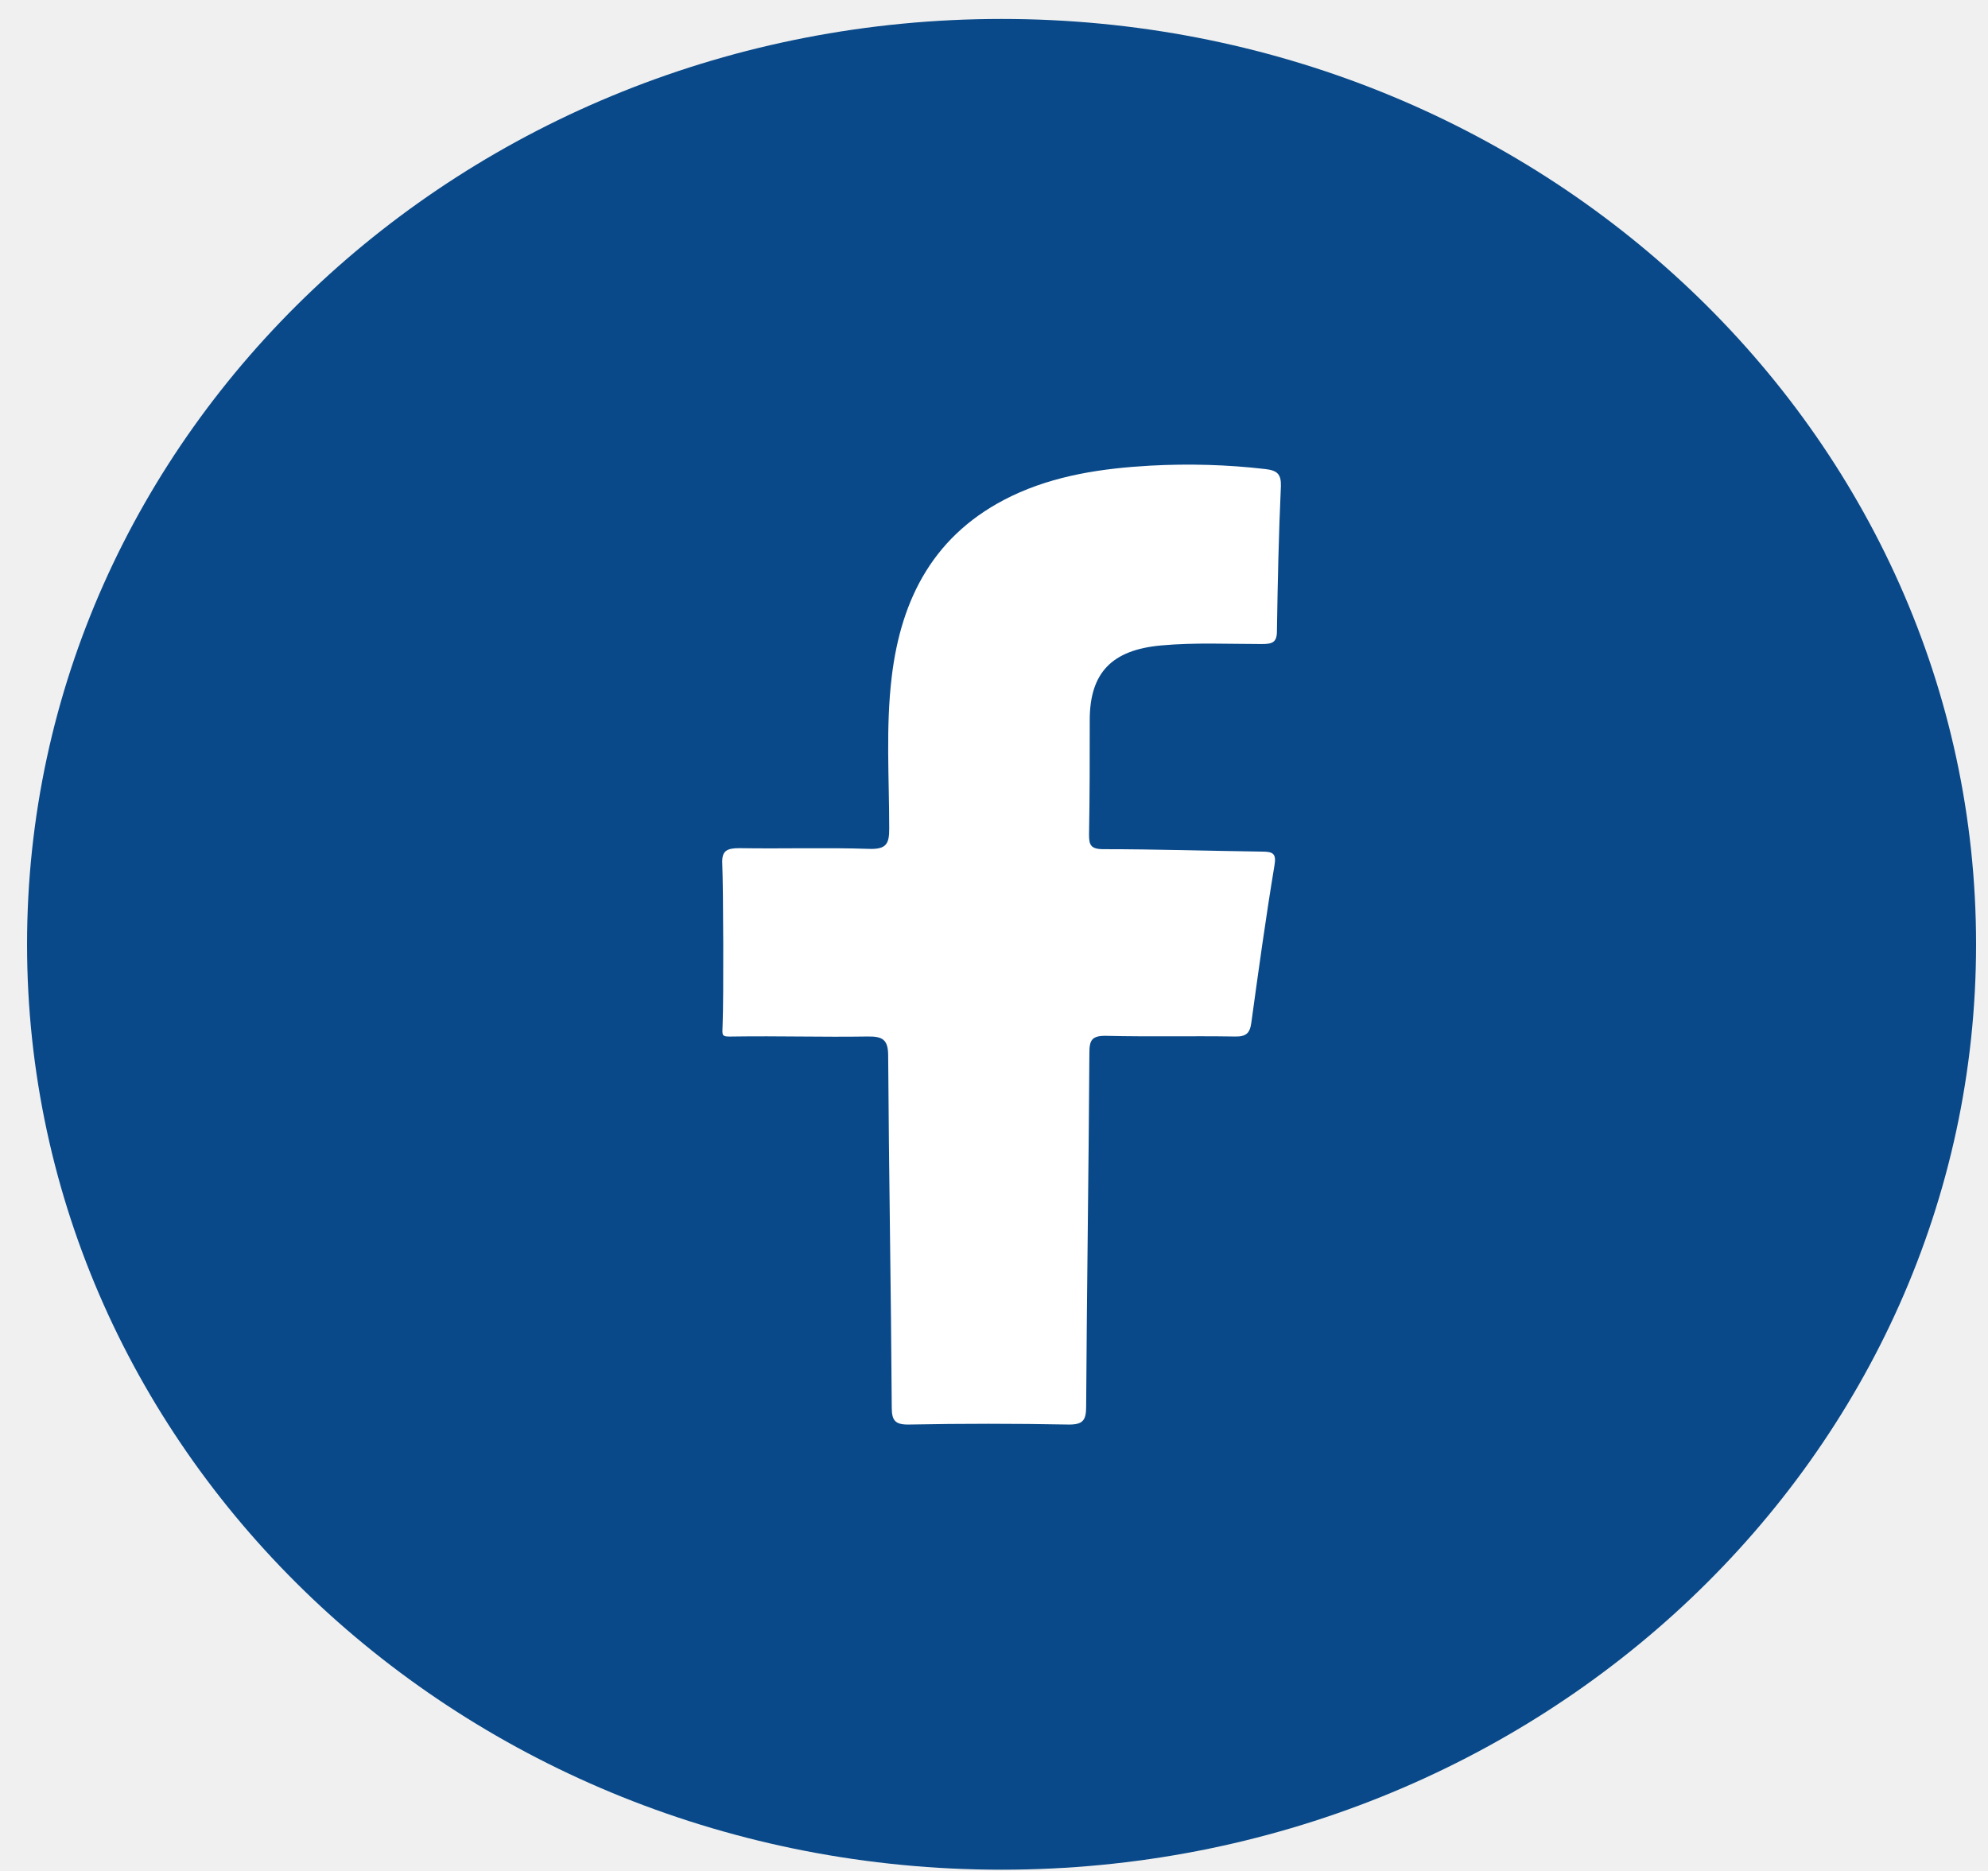
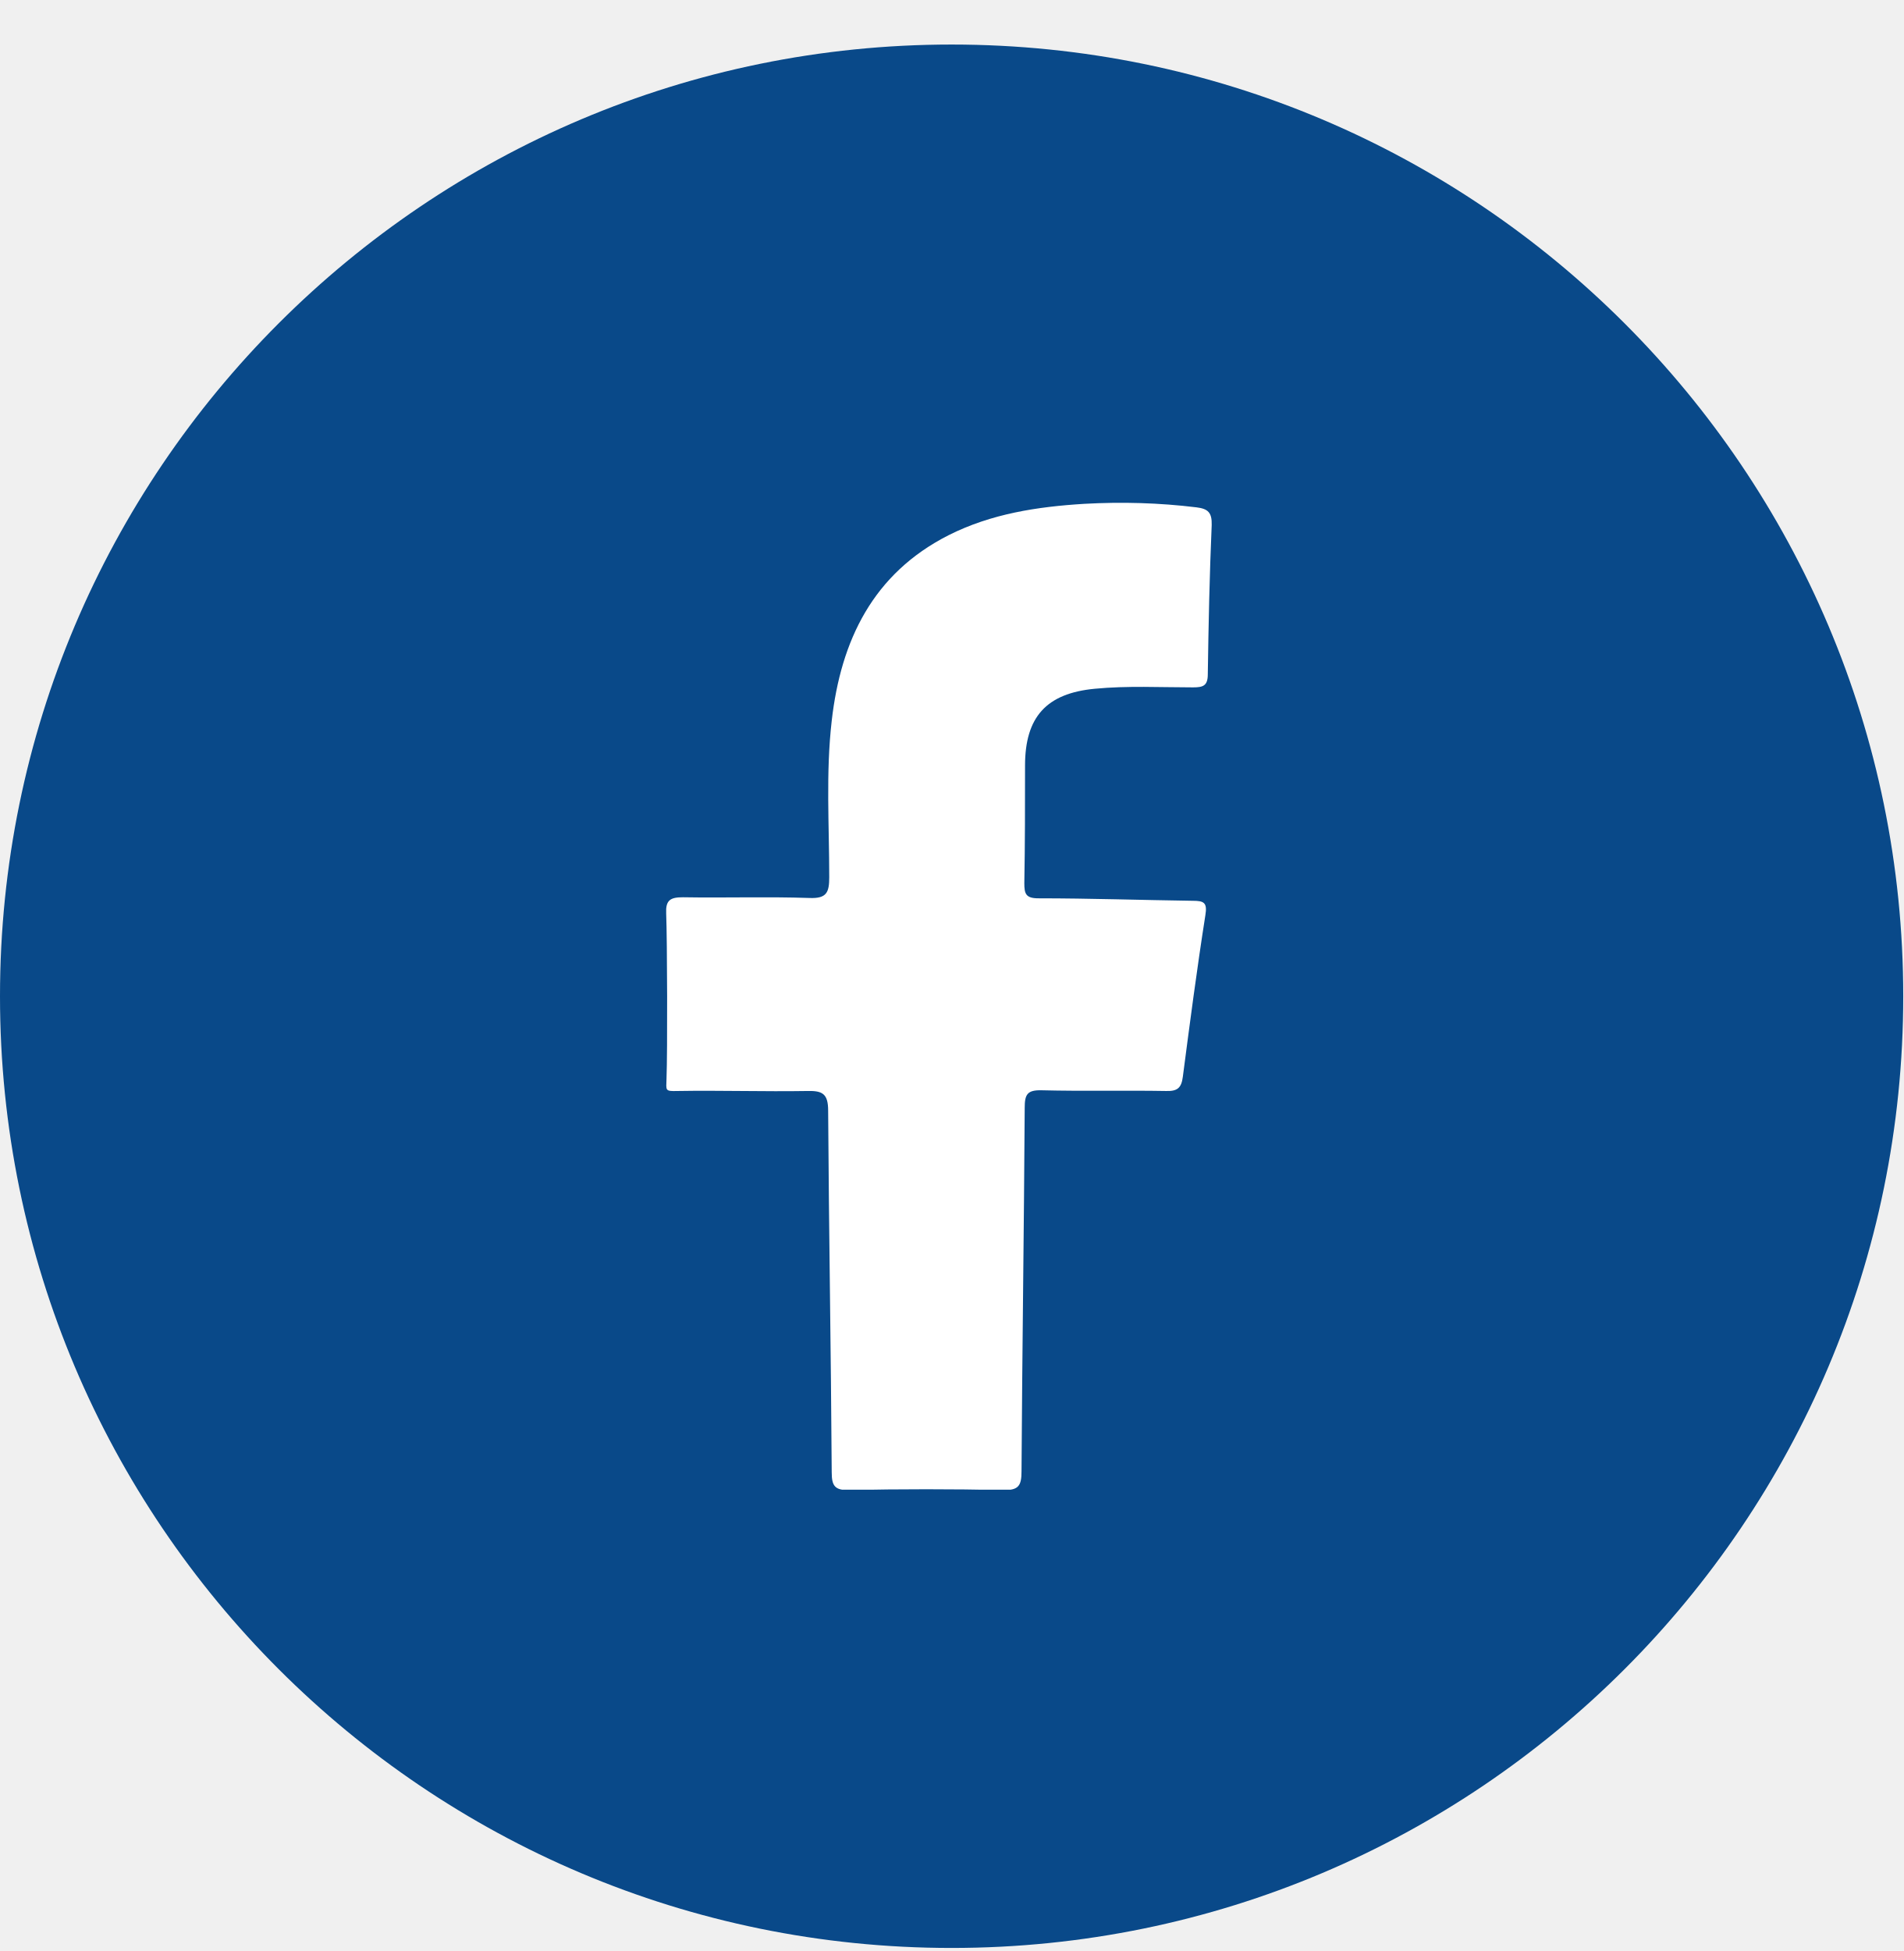
- <svg xmlns="http://www.w3.org/2000/svg" width="51" height="48" viewBox="0 0 51 48" fill="none">
-   <ellipse cx="25.694" cy="24.227" rx="25" ry="23.741" fill="#094989" />
+ <svg xmlns="http://www.w3.org/2000/svg" width="40" height="41" viewBox="0 0 40 41" fill="none">
+   <circle cx="20" cy="20.936" r="20" fill="#094989" />
  <g clip-path="url(#clip0)">
-     <path d="M18.529 22.164C18.51 21.822 18.649 21.76 18.973 21.76C20.083 21.778 21.184 21.742 22.294 21.778C22.748 21.795 22.812 21.637 22.812 21.259C22.812 19.959 22.72 18.659 22.877 17.358C23.118 15.355 23.96 13.686 25.949 12.728C27.068 12.192 28.28 12.016 29.511 11.946C30.501 11.893 31.482 11.92 32.462 12.034C32.767 12.069 32.869 12.166 32.86 12.473C32.804 13.712 32.777 14.951 32.758 16.198C32.758 16.488 32.629 16.523 32.37 16.523C31.509 16.523 30.649 16.48 29.788 16.559C28.521 16.673 27.956 17.262 27.956 18.474C27.956 19.449 27.956 20.433 27.938 21.409C27.938 21.672 27.975 21.786 28.308 21.786C29.659 21.786 31.01 21.83 32.36 21.848C32.657 21.848 32.749 21.892 32.694 22.208C32.471 23.552 32.286 24.897 32.101 26.241C32.064 26.513 31.963 26.601 31.666 26.592C30.575 26.575 29.483 26.601 28.391 26.575C28.012 26.566 27.947 26.68 27.947 27.014C27.929 30.037 27.882 33.059 27.864 36.081C27.864 36.433 27.79 36.556 27.392 36.547C26.041 36.521 24.681 36.521 23.331 36.547C22.96 36.556 22.877 36.442 22.877 36.108C22.859 33.103 22.803 30.089 22.785 27.084C22.785 26.663 22.637 26.584 22.239 26.592C21.101 26.61 19.963 26.575 18.825 26.592C18.492 26.601 18.529 26.584 18.538 26.285C18.566 25.608 18.556 22.832 18.529 22.164Z" fill="white" />
+     <path d="M14.001 19.197C13.986 18.908 14.097 18.856 14.356 18.856C15.244 18.871 16.125 18.841 17.013 18.871C17.376 18.886 17.428 18.752 17.428 18.434C17.428 17.339 17.354 16.243 17.48 15.148C17.672 13.46 18.346 12.054 19.937 11.247C20.832 10.796 21.802 10.648 22.787 10.588C23.578 10.544 24.363 10.566 25.148 10.662C25.392 10.692 25.473 10.774 25.466 11.033C25.421 12.076 25.399 13.12 25.384 14.171C25.384 14.415 25.281 14.445 25.073 14.445C24.385 14.445 23.697 14.408 23.009 14.474C21.994 14.57 21.543 15.066 21.543 16.088C21.543 16.909 21.543 17.738 21.528 18.56C21.528 18.782 21.558 18.878 21.824 18.878C22.905 18.878 23.985 18.915 25.066 18.93C25.303 18.93 25.377 18.967 25.333 19.233C25.155 20.366 25.007 21.498 24.859 22.631C24.829 22.86 24.748 22.934 24.511 22.927C23.638 22.912 22.764 22.934 21.891 22.912C21.587 22.905 21.536 23.001 21.536 23.282C21.521 25.828 21.484 28.374 21.469 30.921C21.469 31.217 21.41 31.32 21.091 31.313C20.011 31.291 18.923 31.291 17.842 31.313C17.546 31.32 17.48 31.224 17.48 30.943C17.465 28.411 17.42 25.873 17.405 23.341C17.405 22.986 17.287 22.919 16.969 22.927C16.058 22.942 15.148 22.912 14.238 22.927C13.971 22.934 14.001 22.919 14.008 22.668C14.03 22.098 14.023 19.759 14.001 19.197Z" fill="white" />
  </g>
  <defs>
    <clipPath id="clip0">
-       <rect width="14.331" height="24.619" fill="white" transform="translate(18.5286 11.9189)" />
+       <rect width="11.465" height="20.739" fill="white" transform="translate(14.001 10.566)" />
    </clipPath>
  </defs>
</svg>
